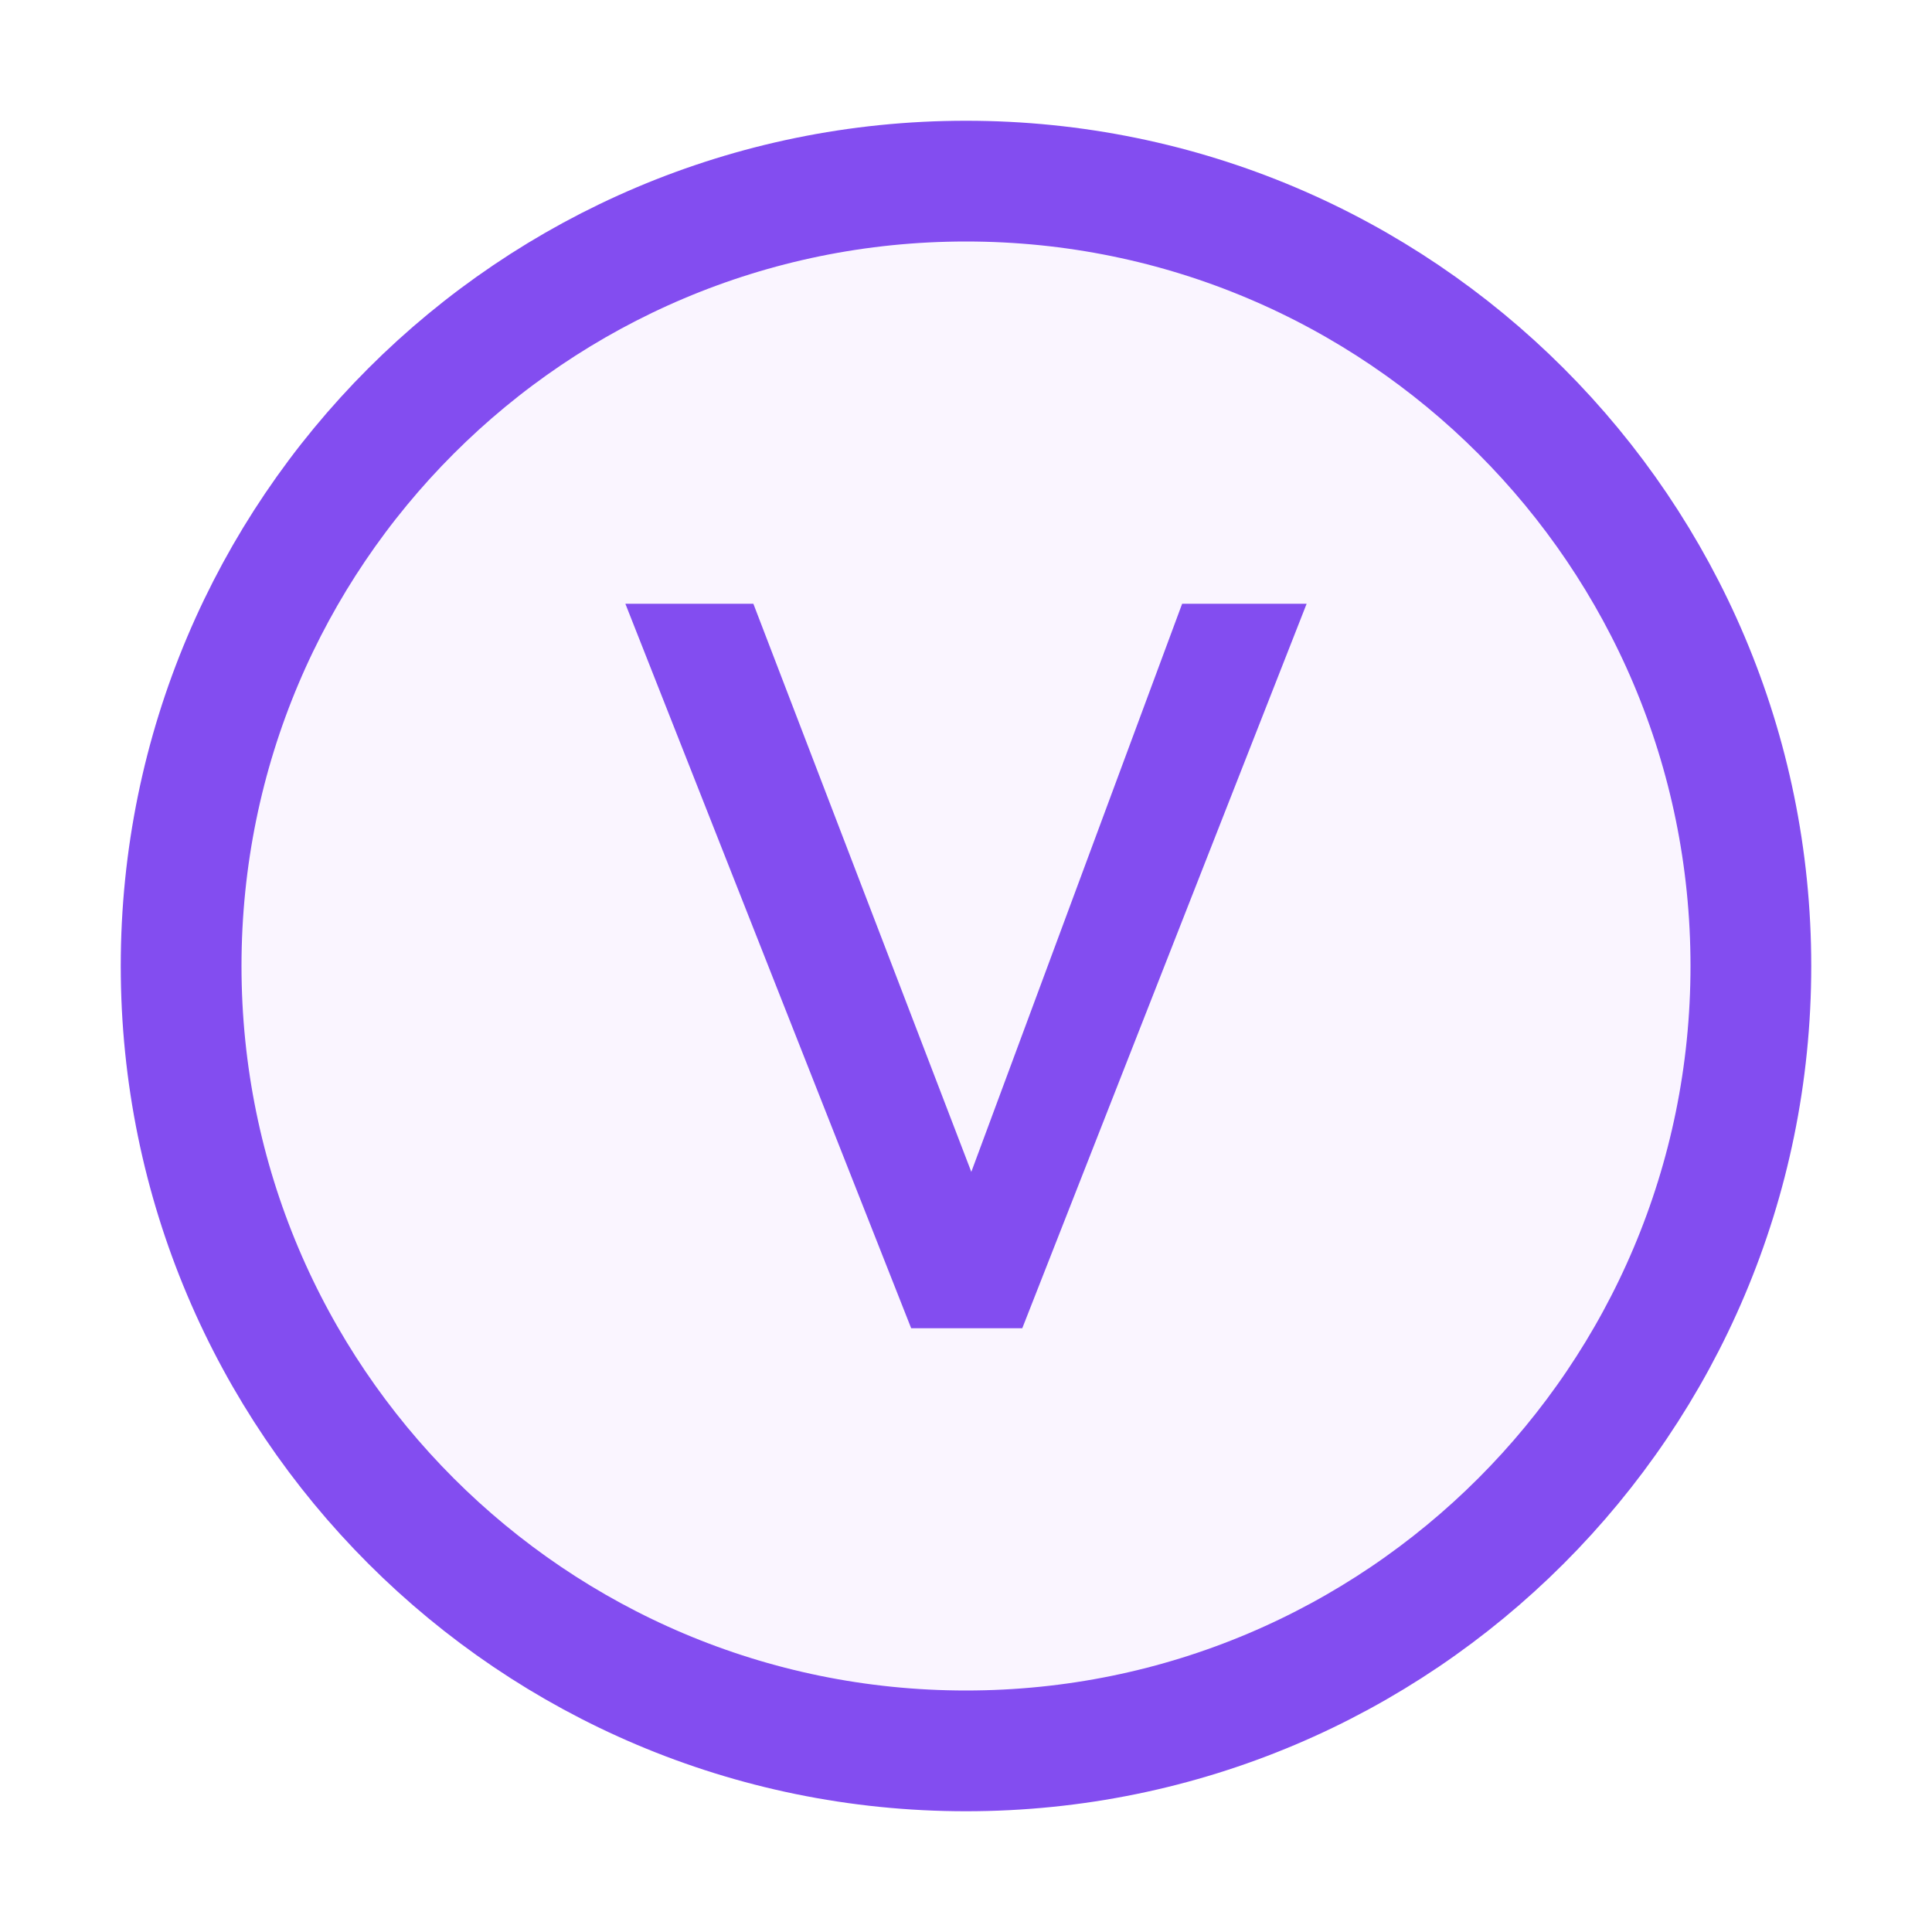
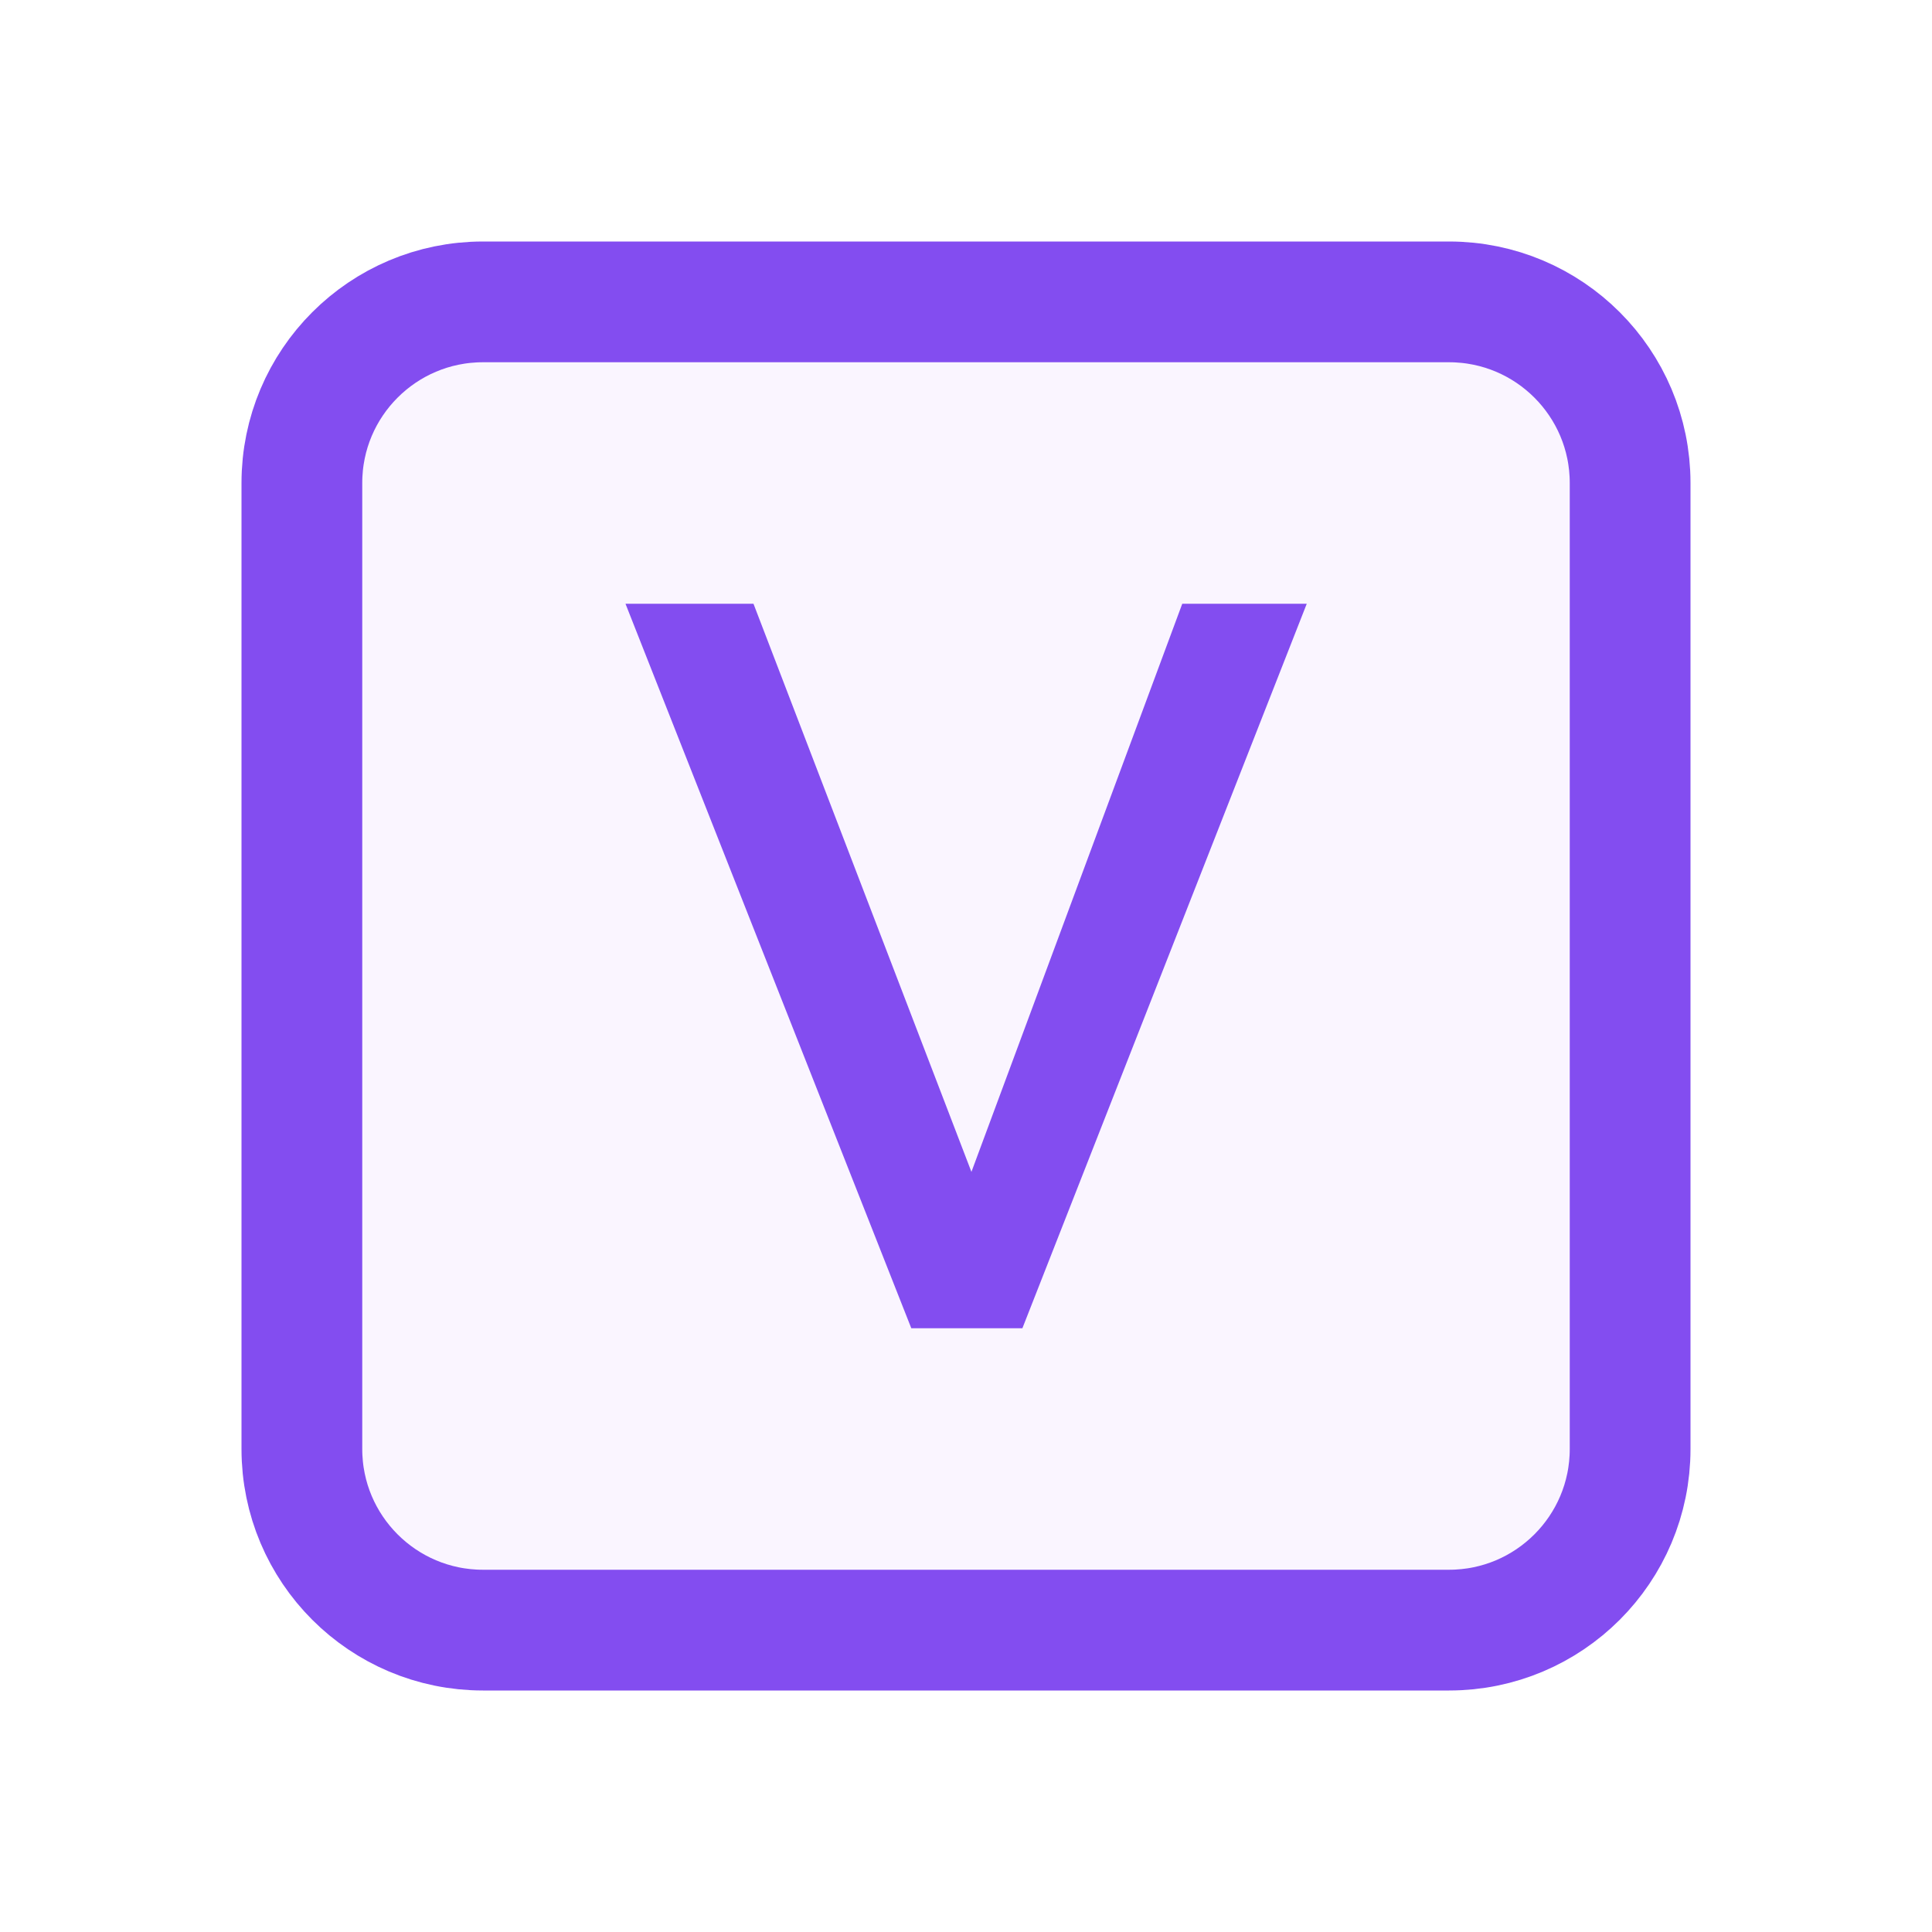
<svg xmlns="http://www.w3.org/2000/svg" width="16" height="16" viewBox="0 0 16 16" fill="none">
-   <circle cx="8" cy="8" r="6.5" fill="#FAF5FF" stroke="#834DF0" />
-   <path d="M7.546 11H8.466L10.821 5H9.79L8.044 9.705L6.239 5H5.179L7.546 11Z" fill="#834DF0" />
+   <rect x="2.5" y="2.5" width="11" height="11" rx="1.5" fill="#FAF5FF" stroke="#834DF0" />
+   <path d="M7.547 11H8.467L10.822 5H9.791L8.045 9.705L6.24 5H5.18L7.547 11Z" fill="#834DF0" />
</svg>
